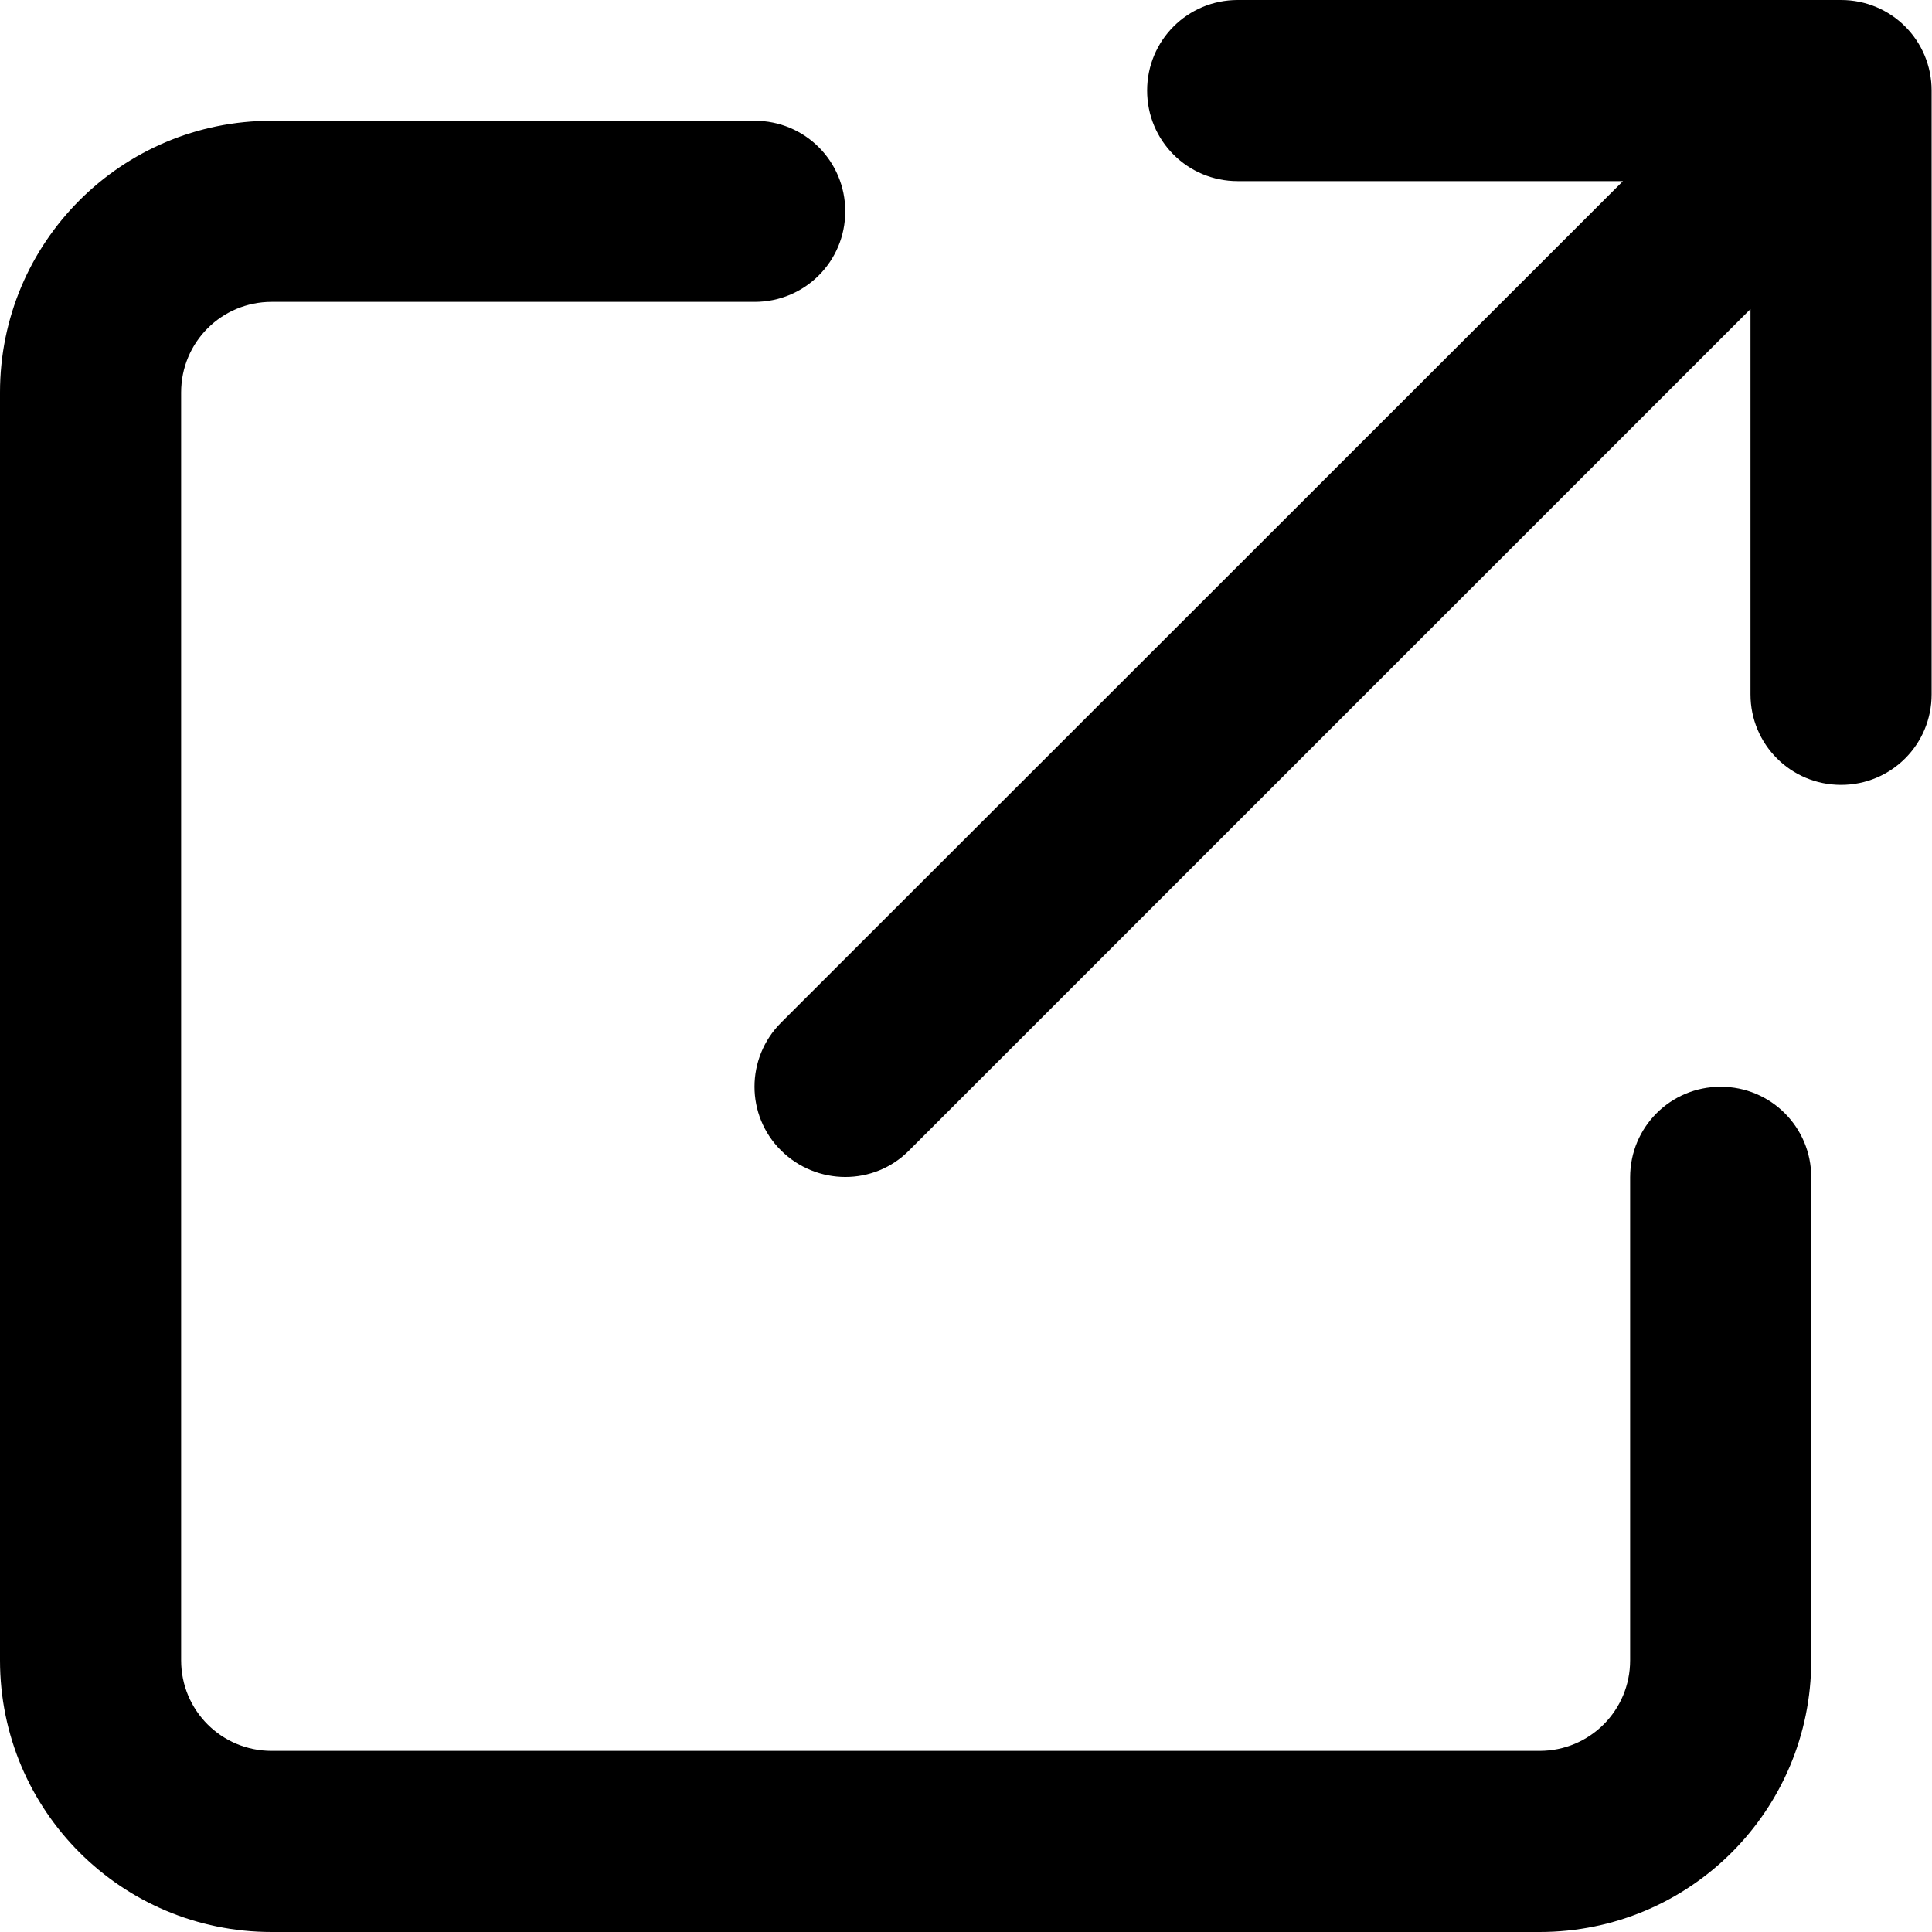
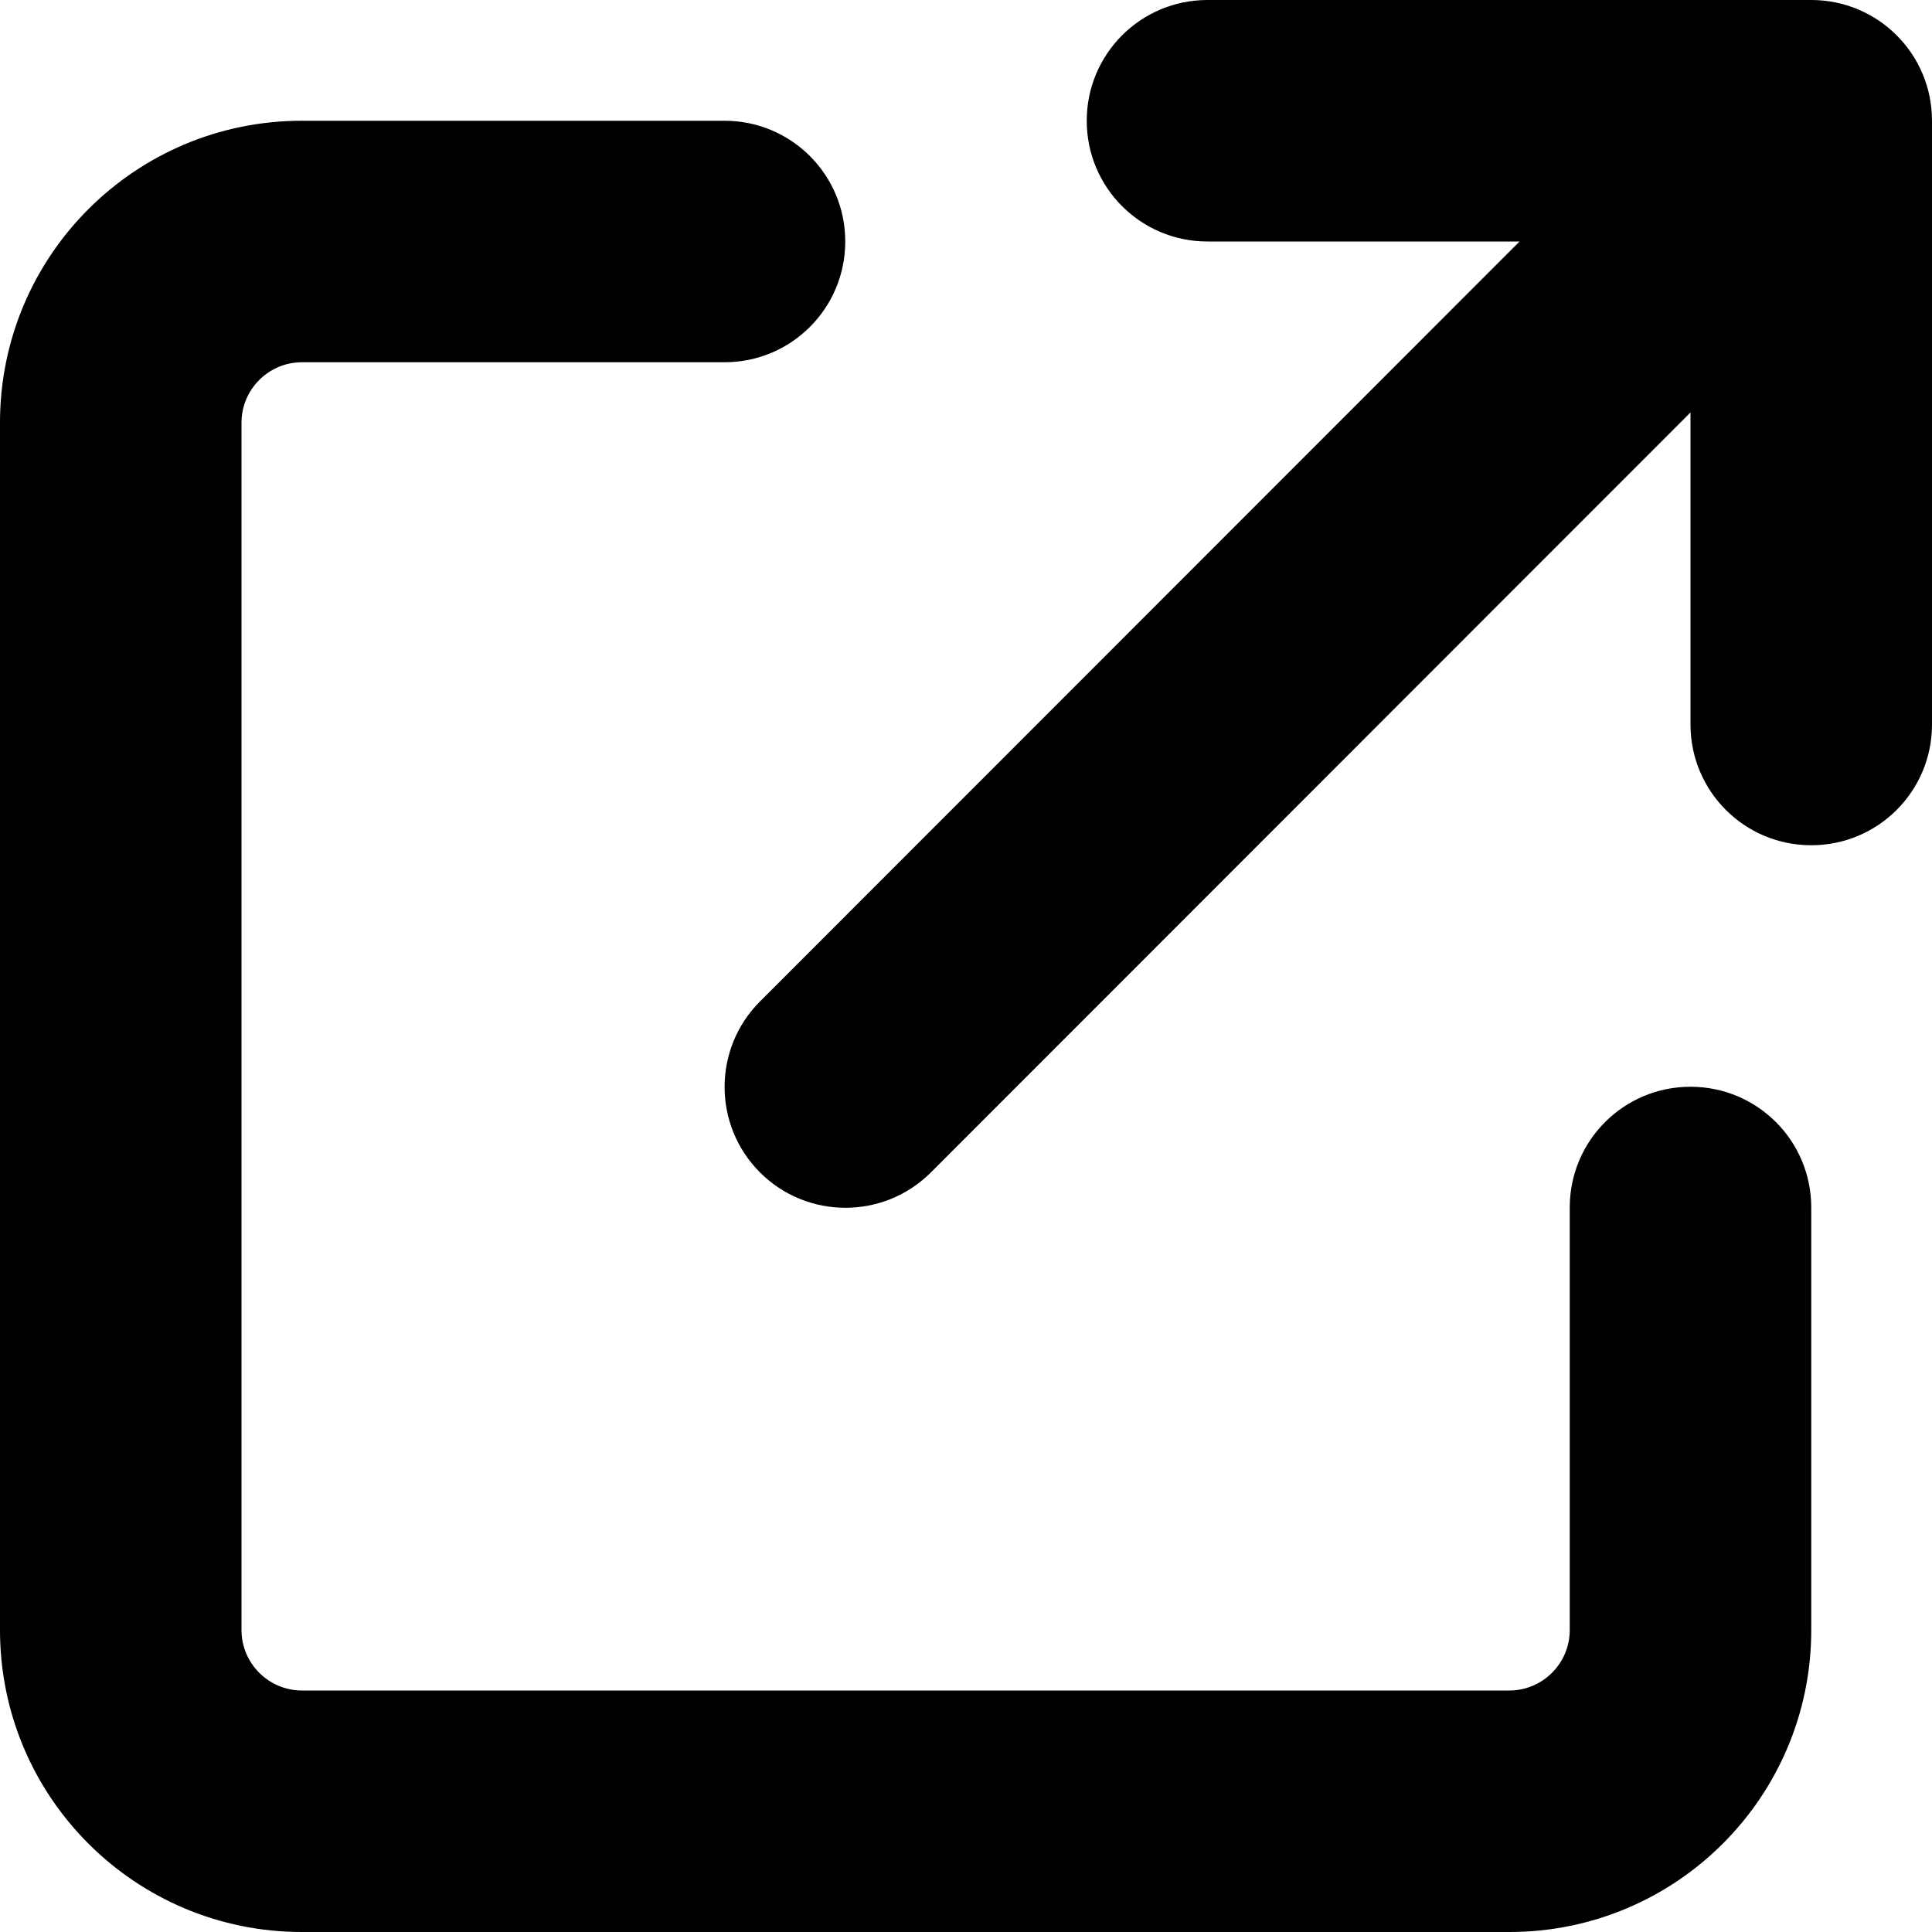
<svg xmlns="http://www.w3.org/2000/svg" viewBox="0 0 512 512">
-   <path d="M304 24c0 13.3 10.7 24 24 24H430.1L207 271c-9.4 9.4-9.4 24.6 0 33.9s24.6 9.4 33.9 0l223-223V184c0 13.3 10.7 24 24 24s24-10.7 24-24V24c0-13.3-10.7-24-24-24H328c-13.3 0-24 10.7-24 24zM72 32C32.2 32 0 64.2 0 104V440c0 39.8 32.2 72 72 72H408c39.8 0 72-32.2 72-72V312c0-13.3-10.7-24-24-24s-24 10.7-24 24V440c0 13.3-10.7 24-24 24H72c-13.3 0-24-10.7-24-24V104c0-13.3 10.7-24 24-24H200c13.3 0 24-10.7 24-24s-10.7-24-24-24H72z" />
+   <path d="M320 0c-17.7 0-32 14.3-32 32s14.3 32 32 32h82.7L201.4 265.4c-12.5 12.5-12.5 32.8 0 45.3s32.8 12.5 45.3 0L448 109.3V192c0 17.7 14.3 32 32 32s32-14.3 32-32V32c0-17.7-14.3-32-32-32H320zM80 32C35.8 32 0 67.8 0 112V432c0 44.2 35.8 80 80 80H400c44.2 0 80-35.8 80-80V320c0-17.7-14.3-32-32-32s-32 14.3-32 32V432c0 8.8-7.2 16-16 16H80c-8.8 0-16-7.2-16-16V112c0-8.8 7.2-16 16-16H192c17.7 0 32-14.3 32-32s-14.3-32-32-32H80z" />
</svg>
